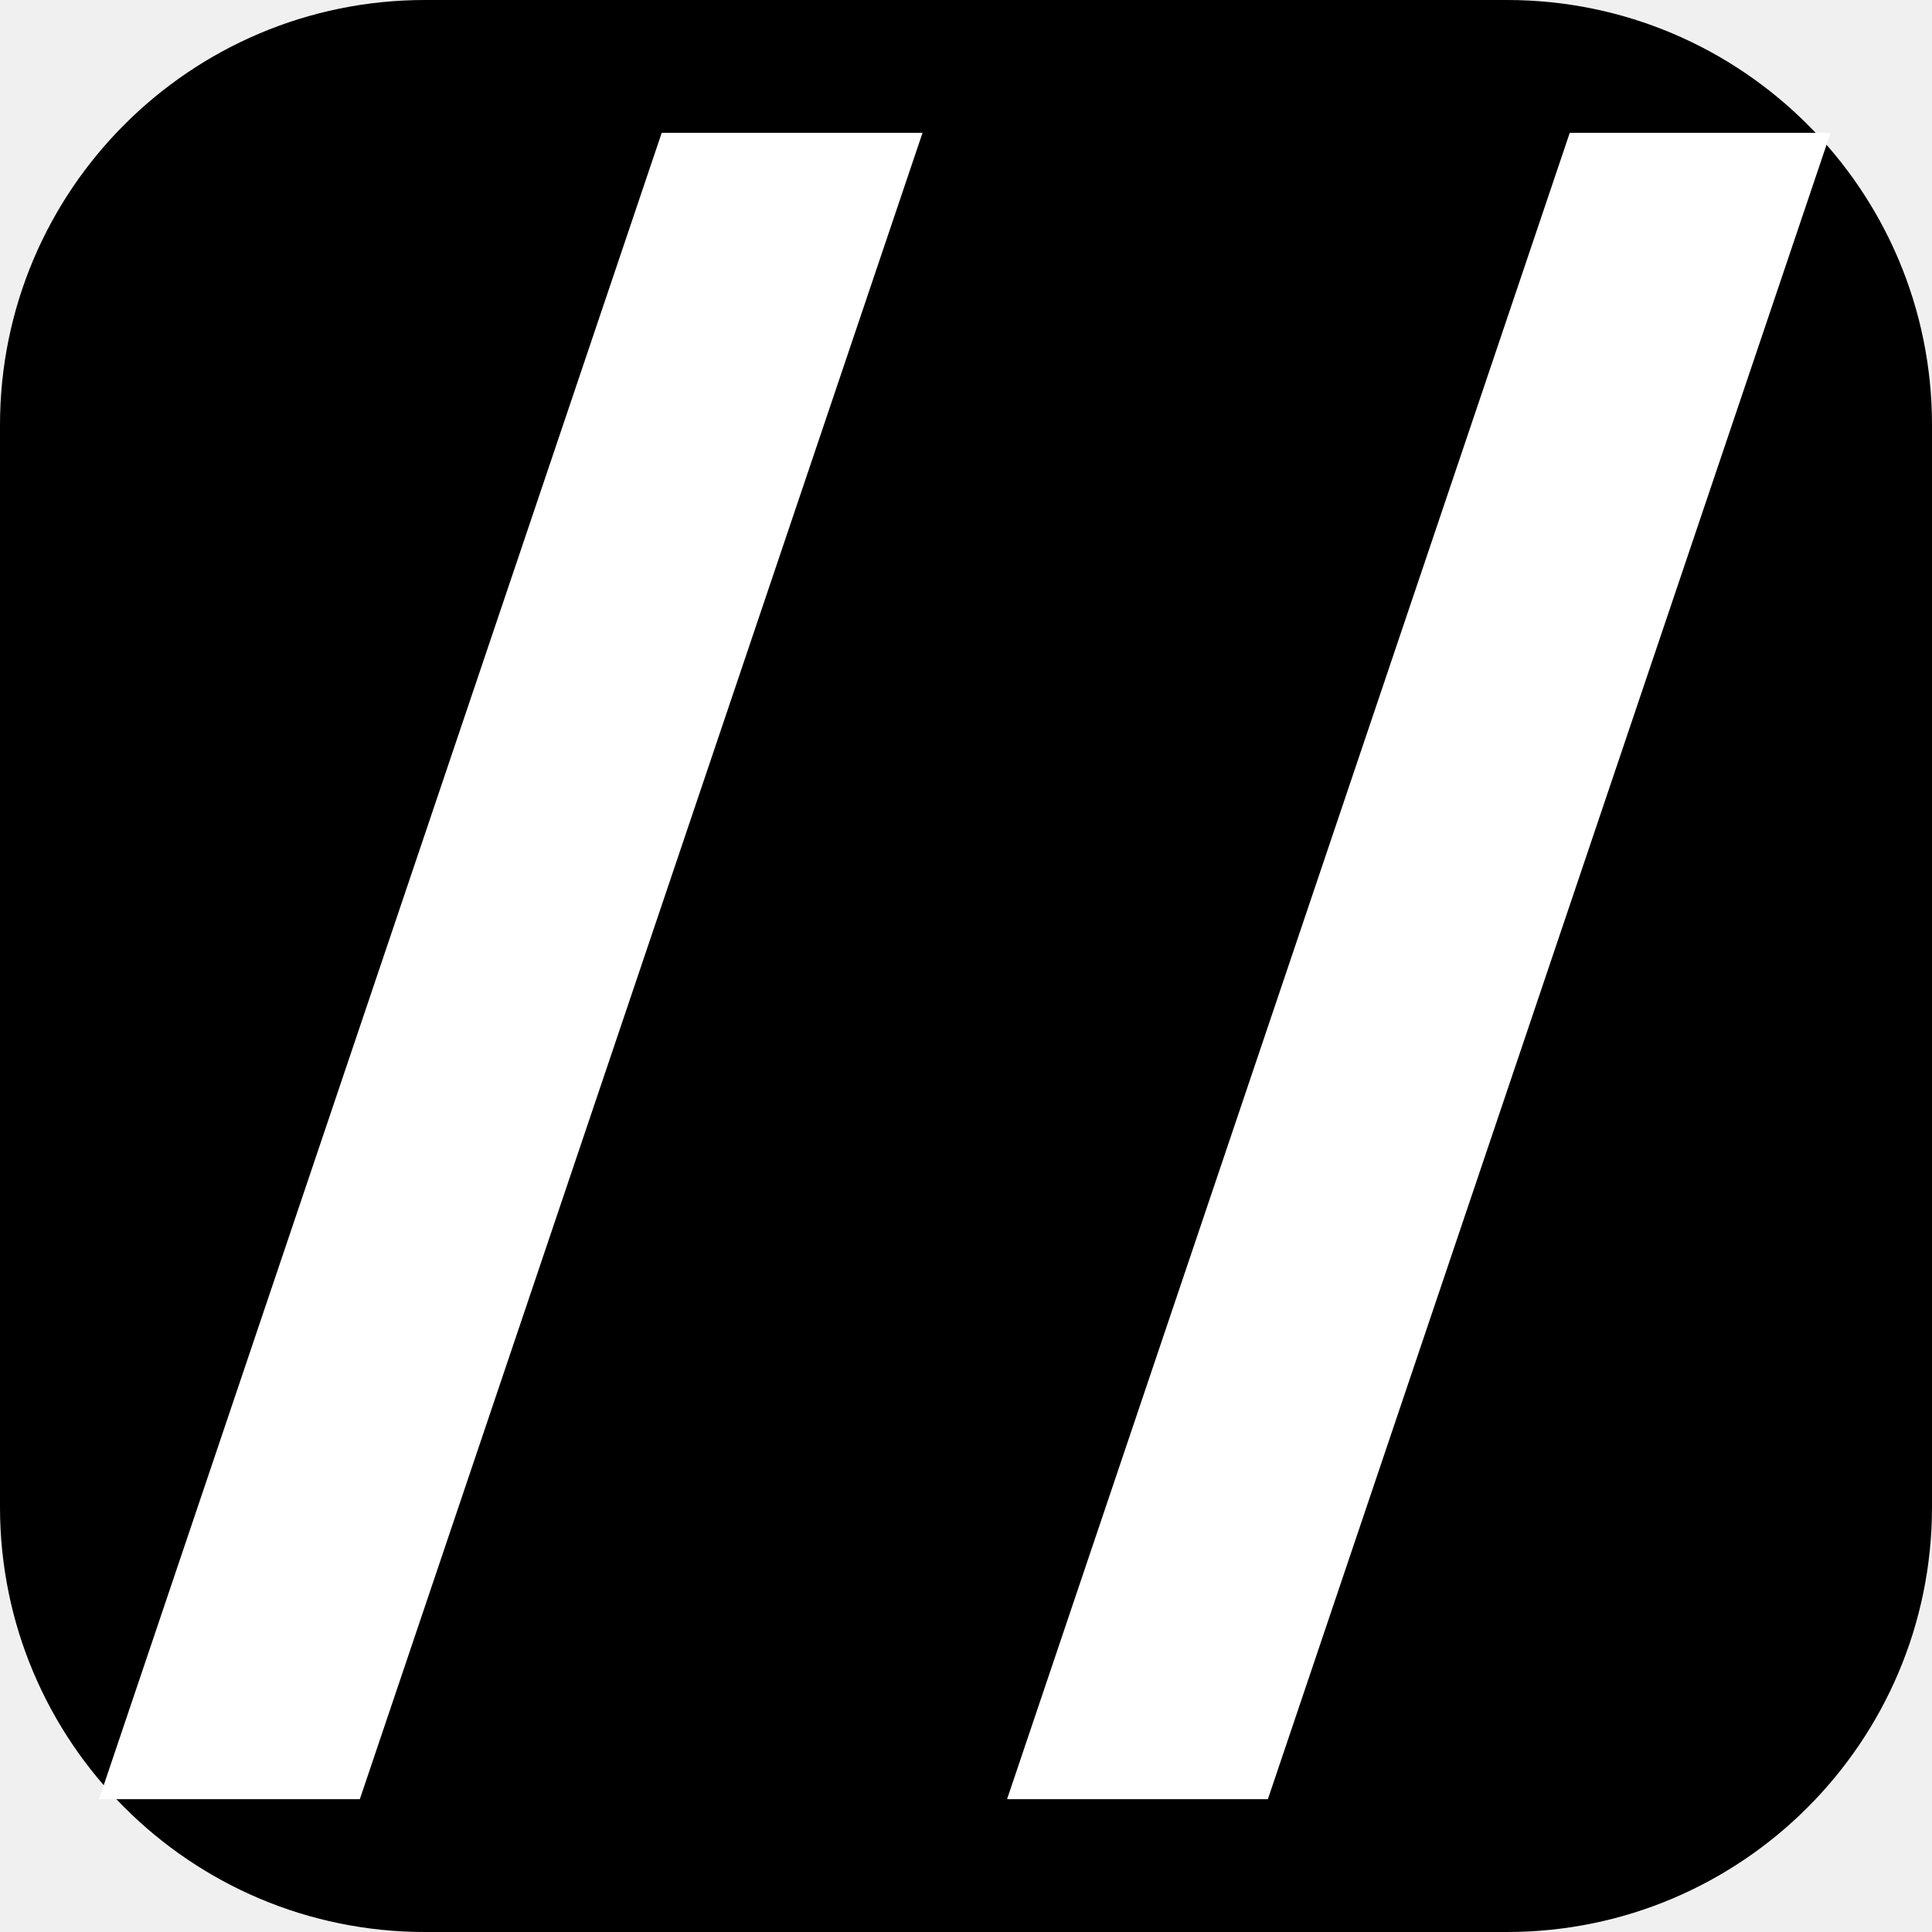
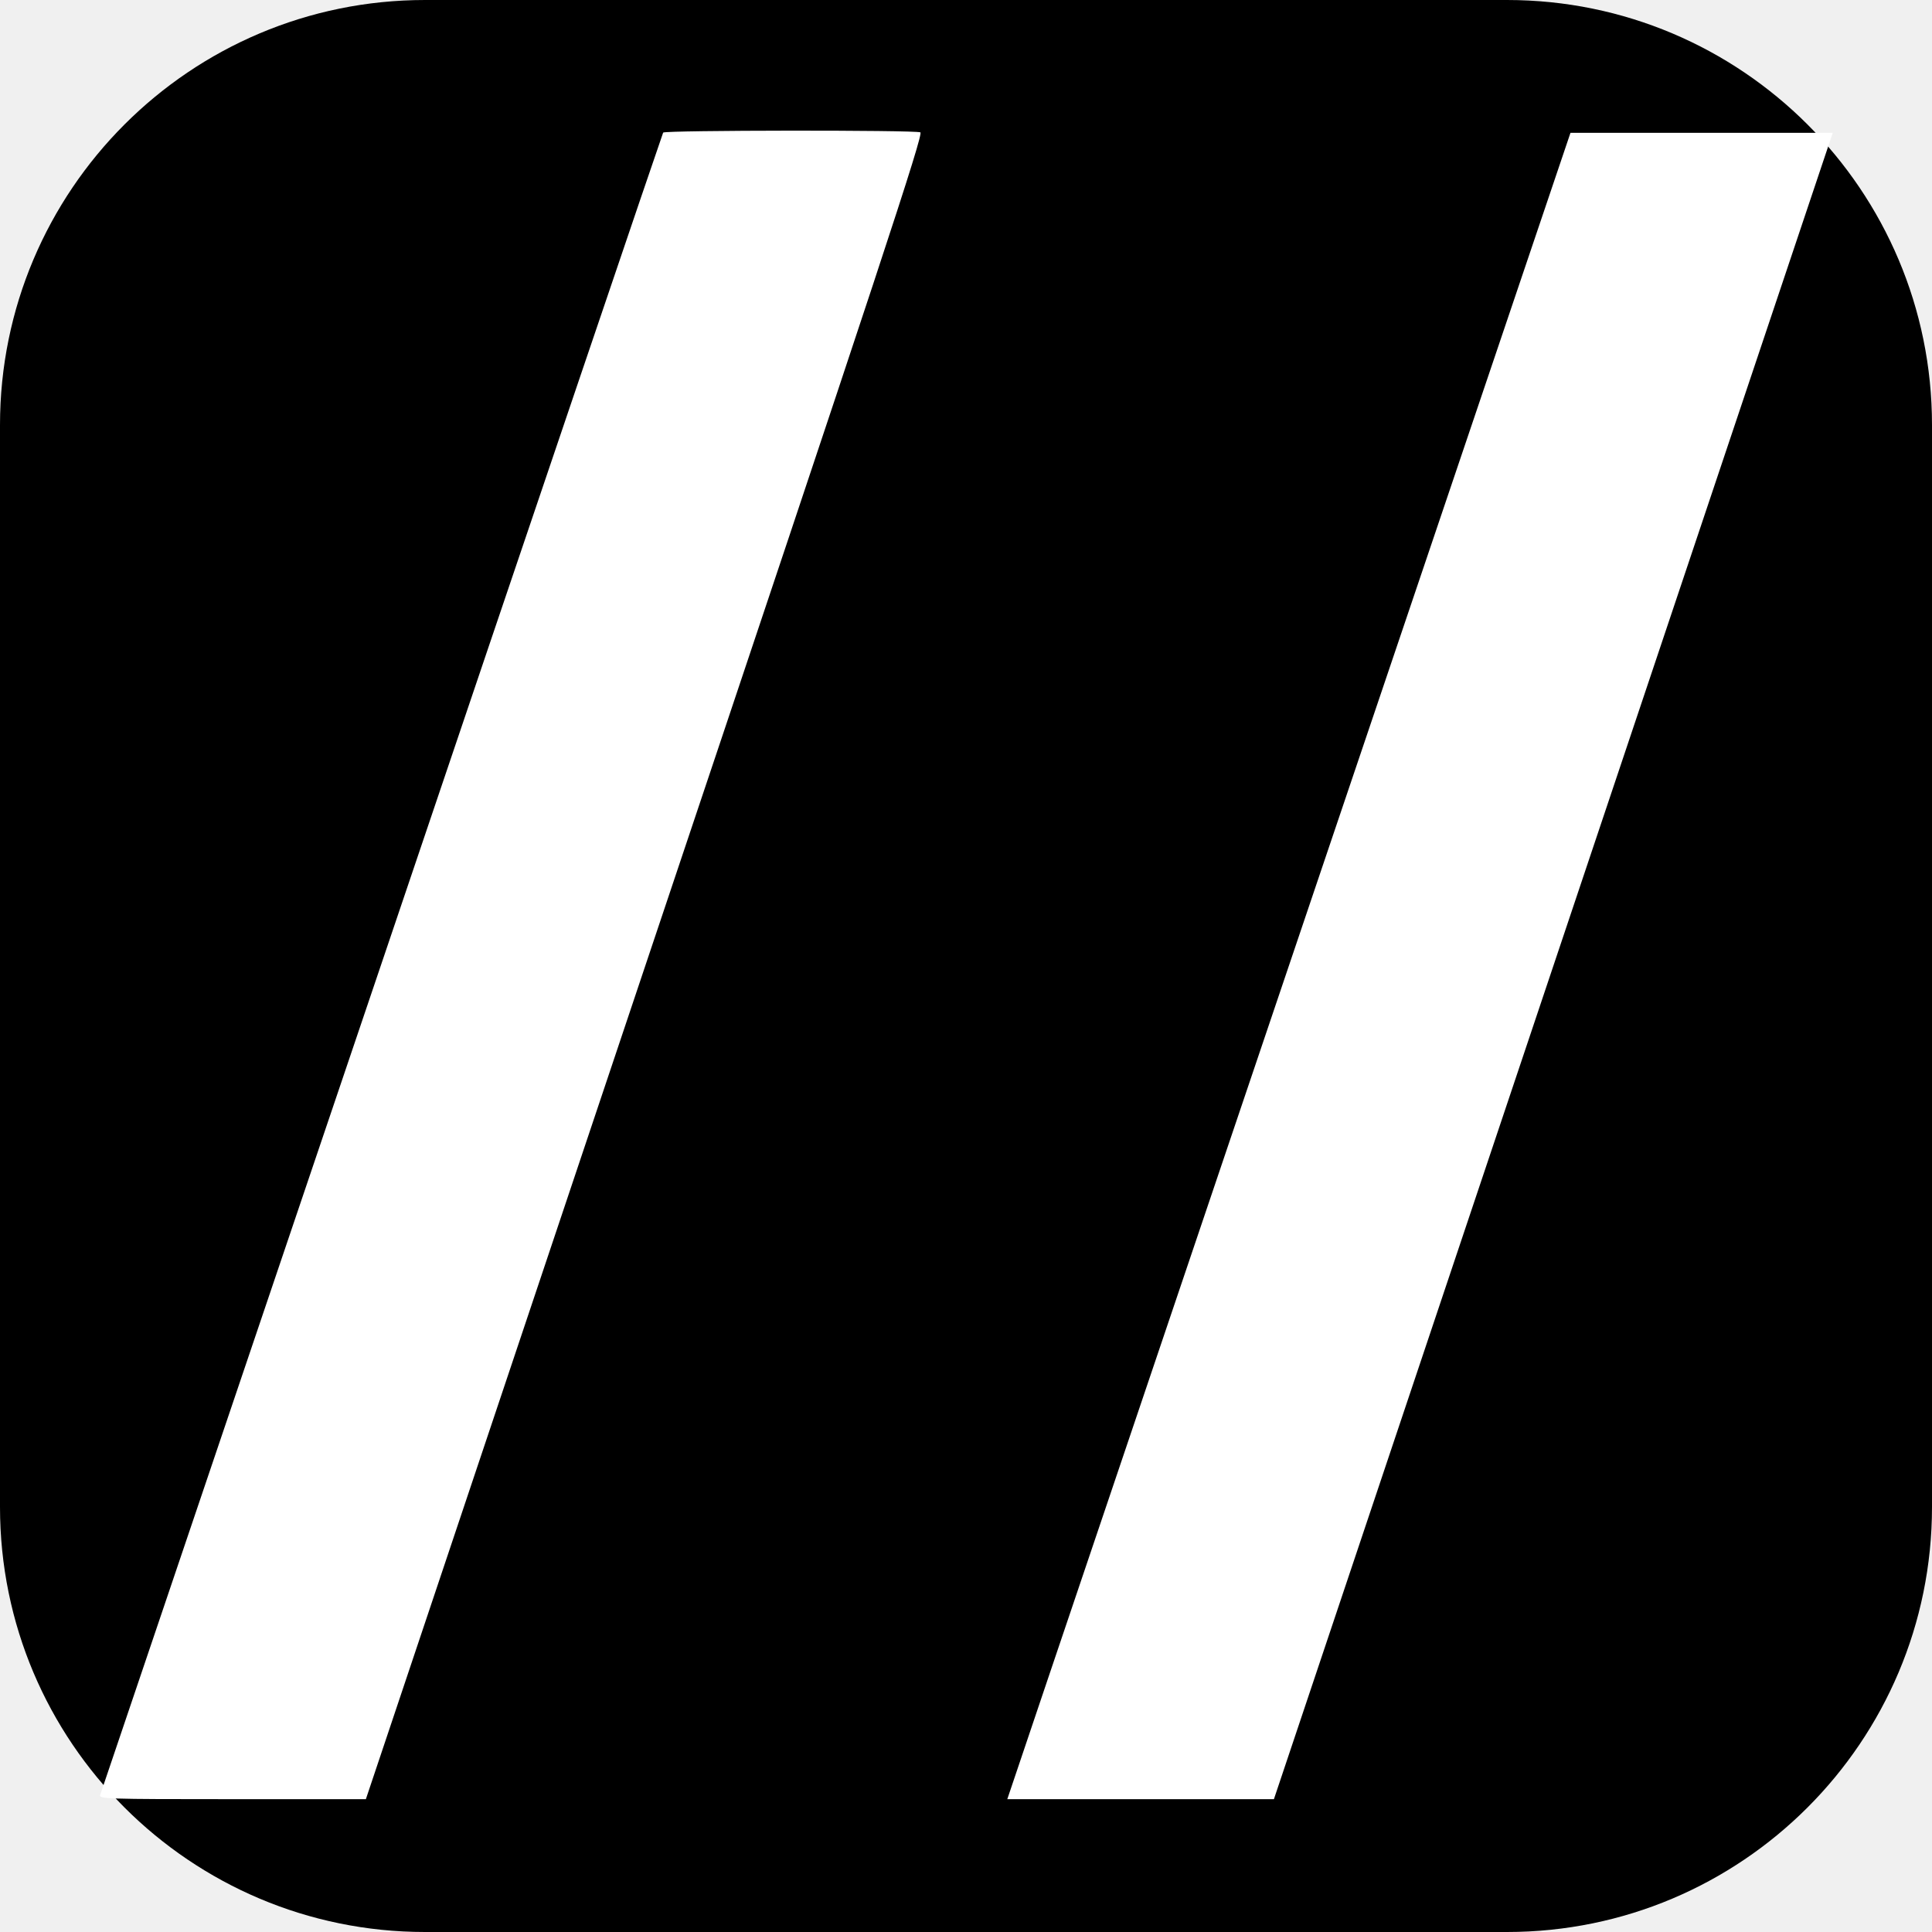
<svg xmlns="http://www.w3.org/2000/svg" viewBox="0 0 800 800" width="100%" height="100%">
  <rect width="800" height="800" rx="176" ry="176" fill="#000000" />
-   <polygon points="274,55 382,55 149,745 41,745" fill="#ffffff" />
-   <polygon points="650,55 758,55 525,745 417,745" fill="#ffffff" />
+   <g transform="translate(0,800) scale(0.1,-0.1)" fill="#ffffff" stroke="none">
+     <path d="M2746 7451 c-3 -5 -528 -1552 -1165 -3437 -638 -1886 -1163 -3437 -1166 -3446 -7 -17 23 -18 546 -18 l554 0 1156 3448 c983 2930 1154 3448 1140 3454 -24 10 -1059 9 -1065 -1z" />
+     <path d="M5505 4498 c-549 -1624 -1074 -3177 -1166 -3450 l-168 -498 552 0 552 0 779 2323 c428 1277 949 2829 1157 3450 l378 1127 -543 0 -543 0 -998 -2952z" />
+   </g>
</svg>
